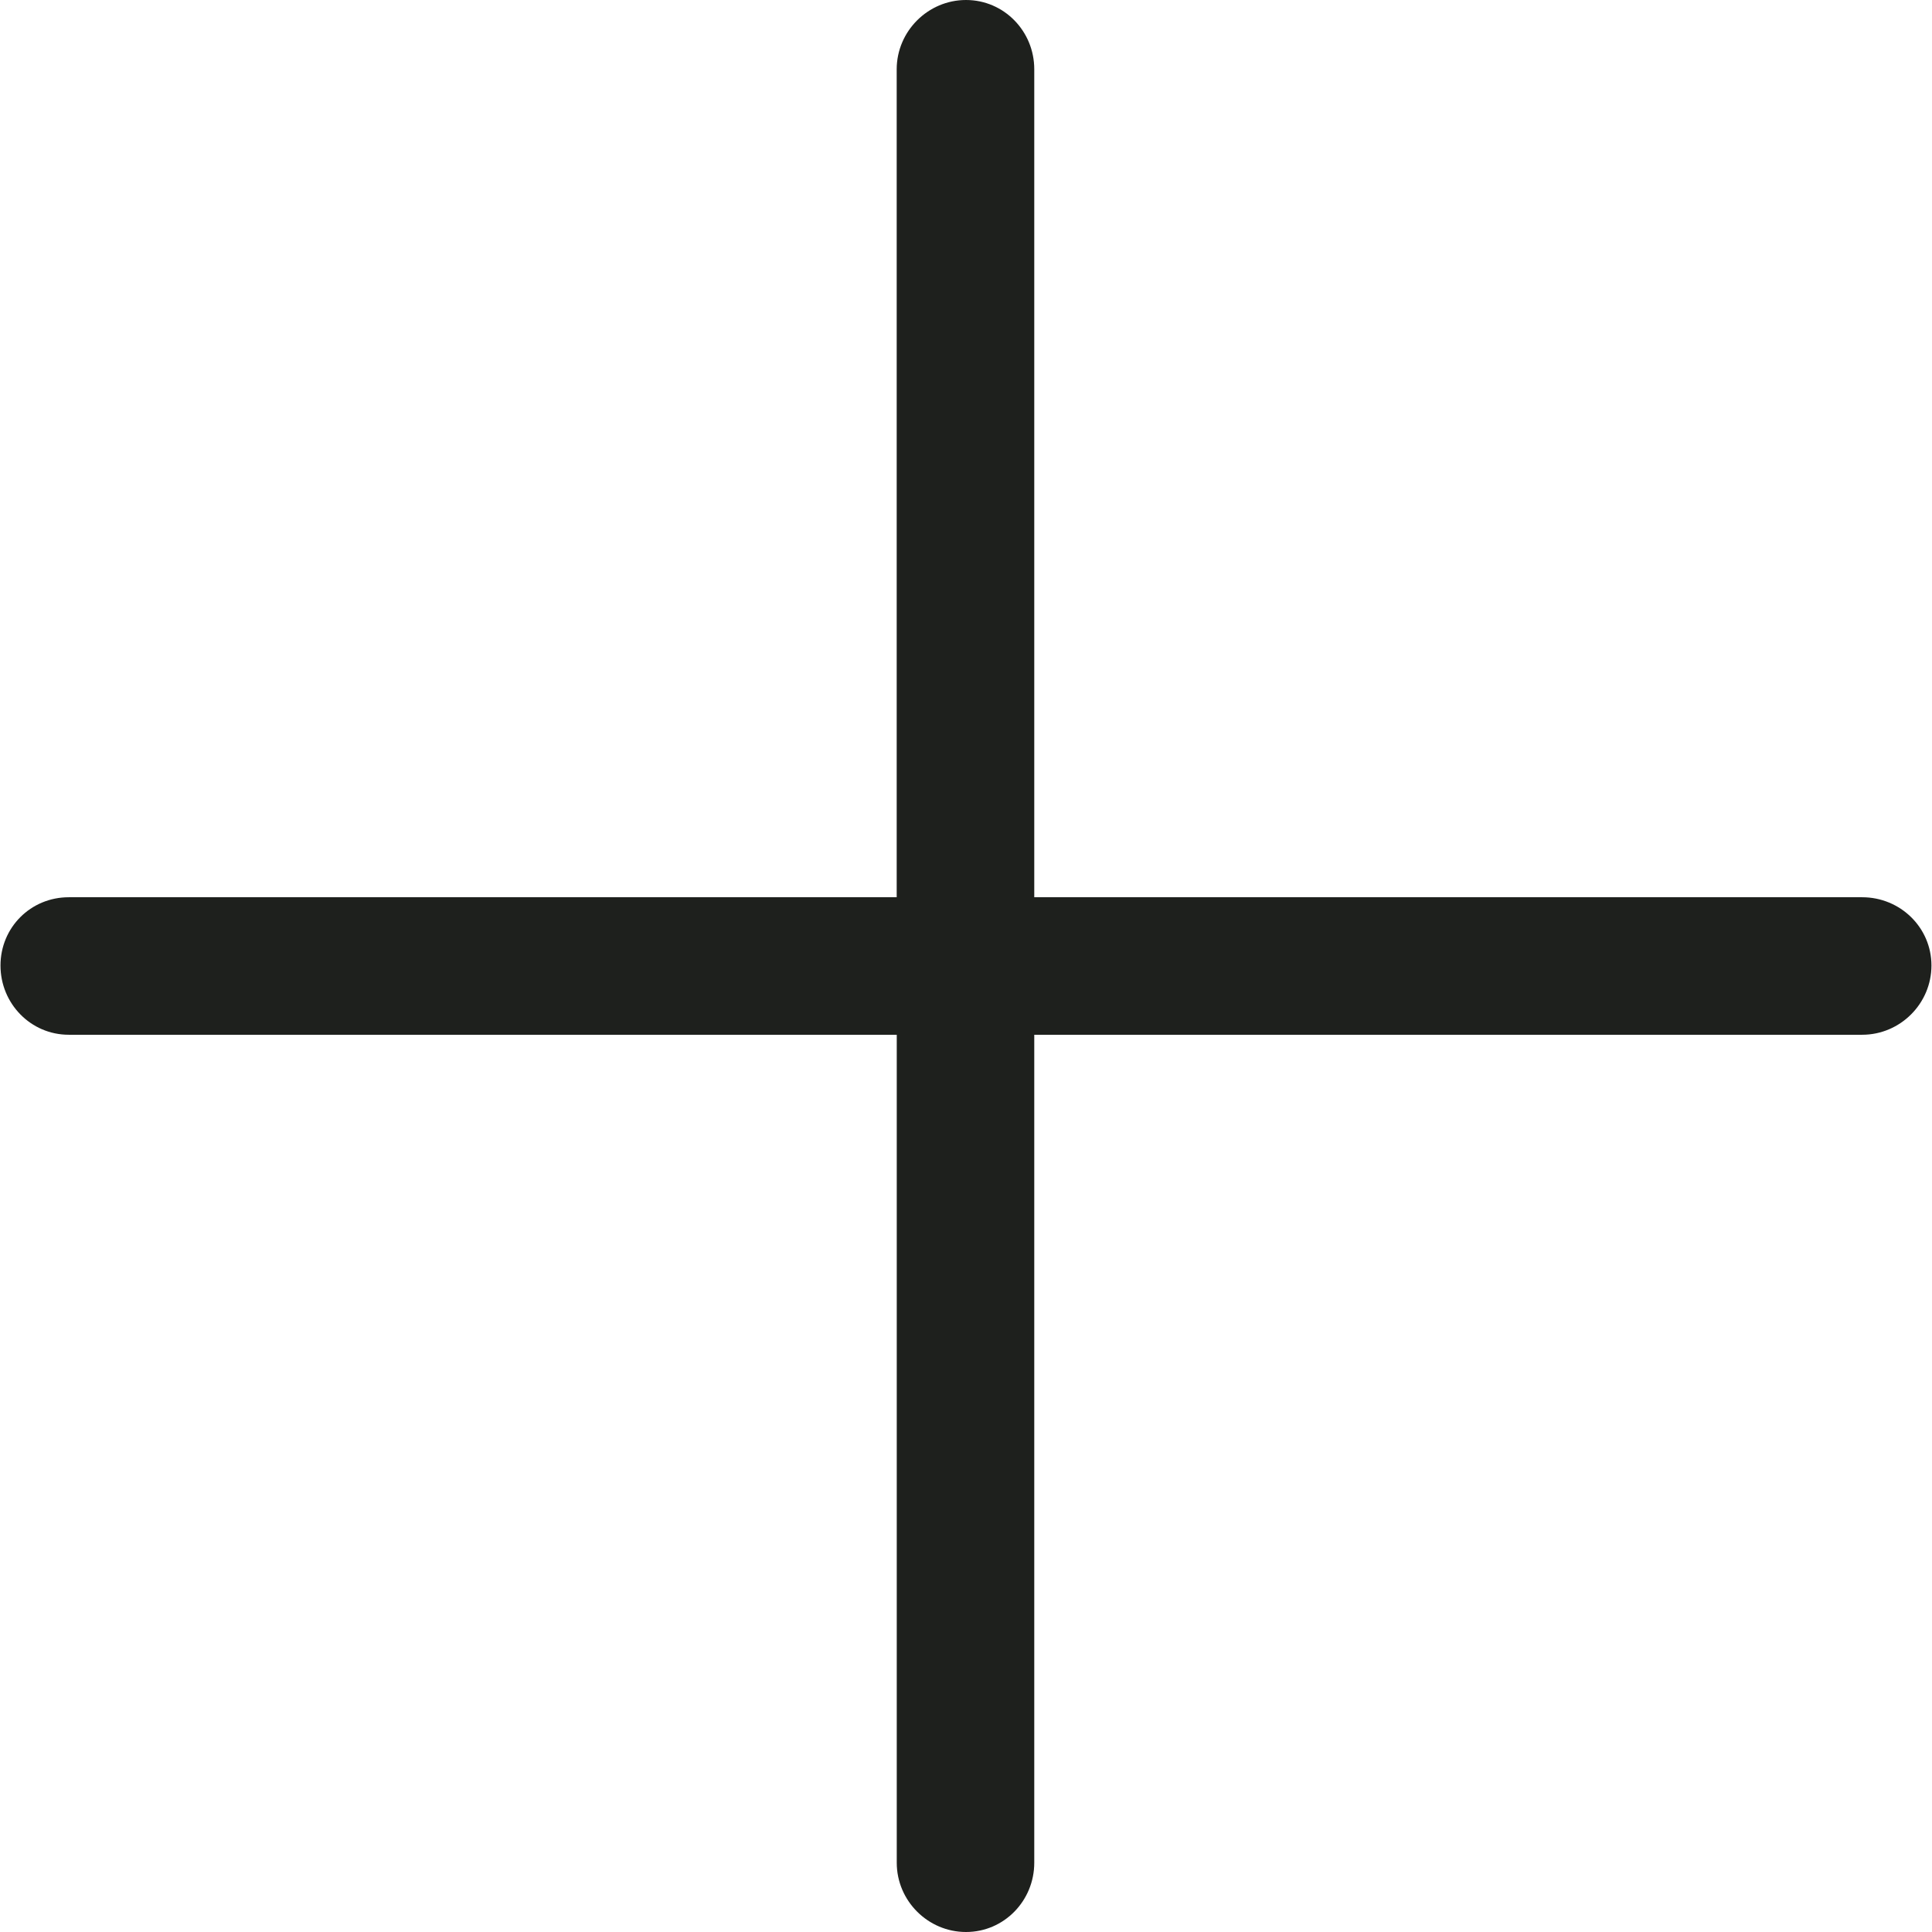
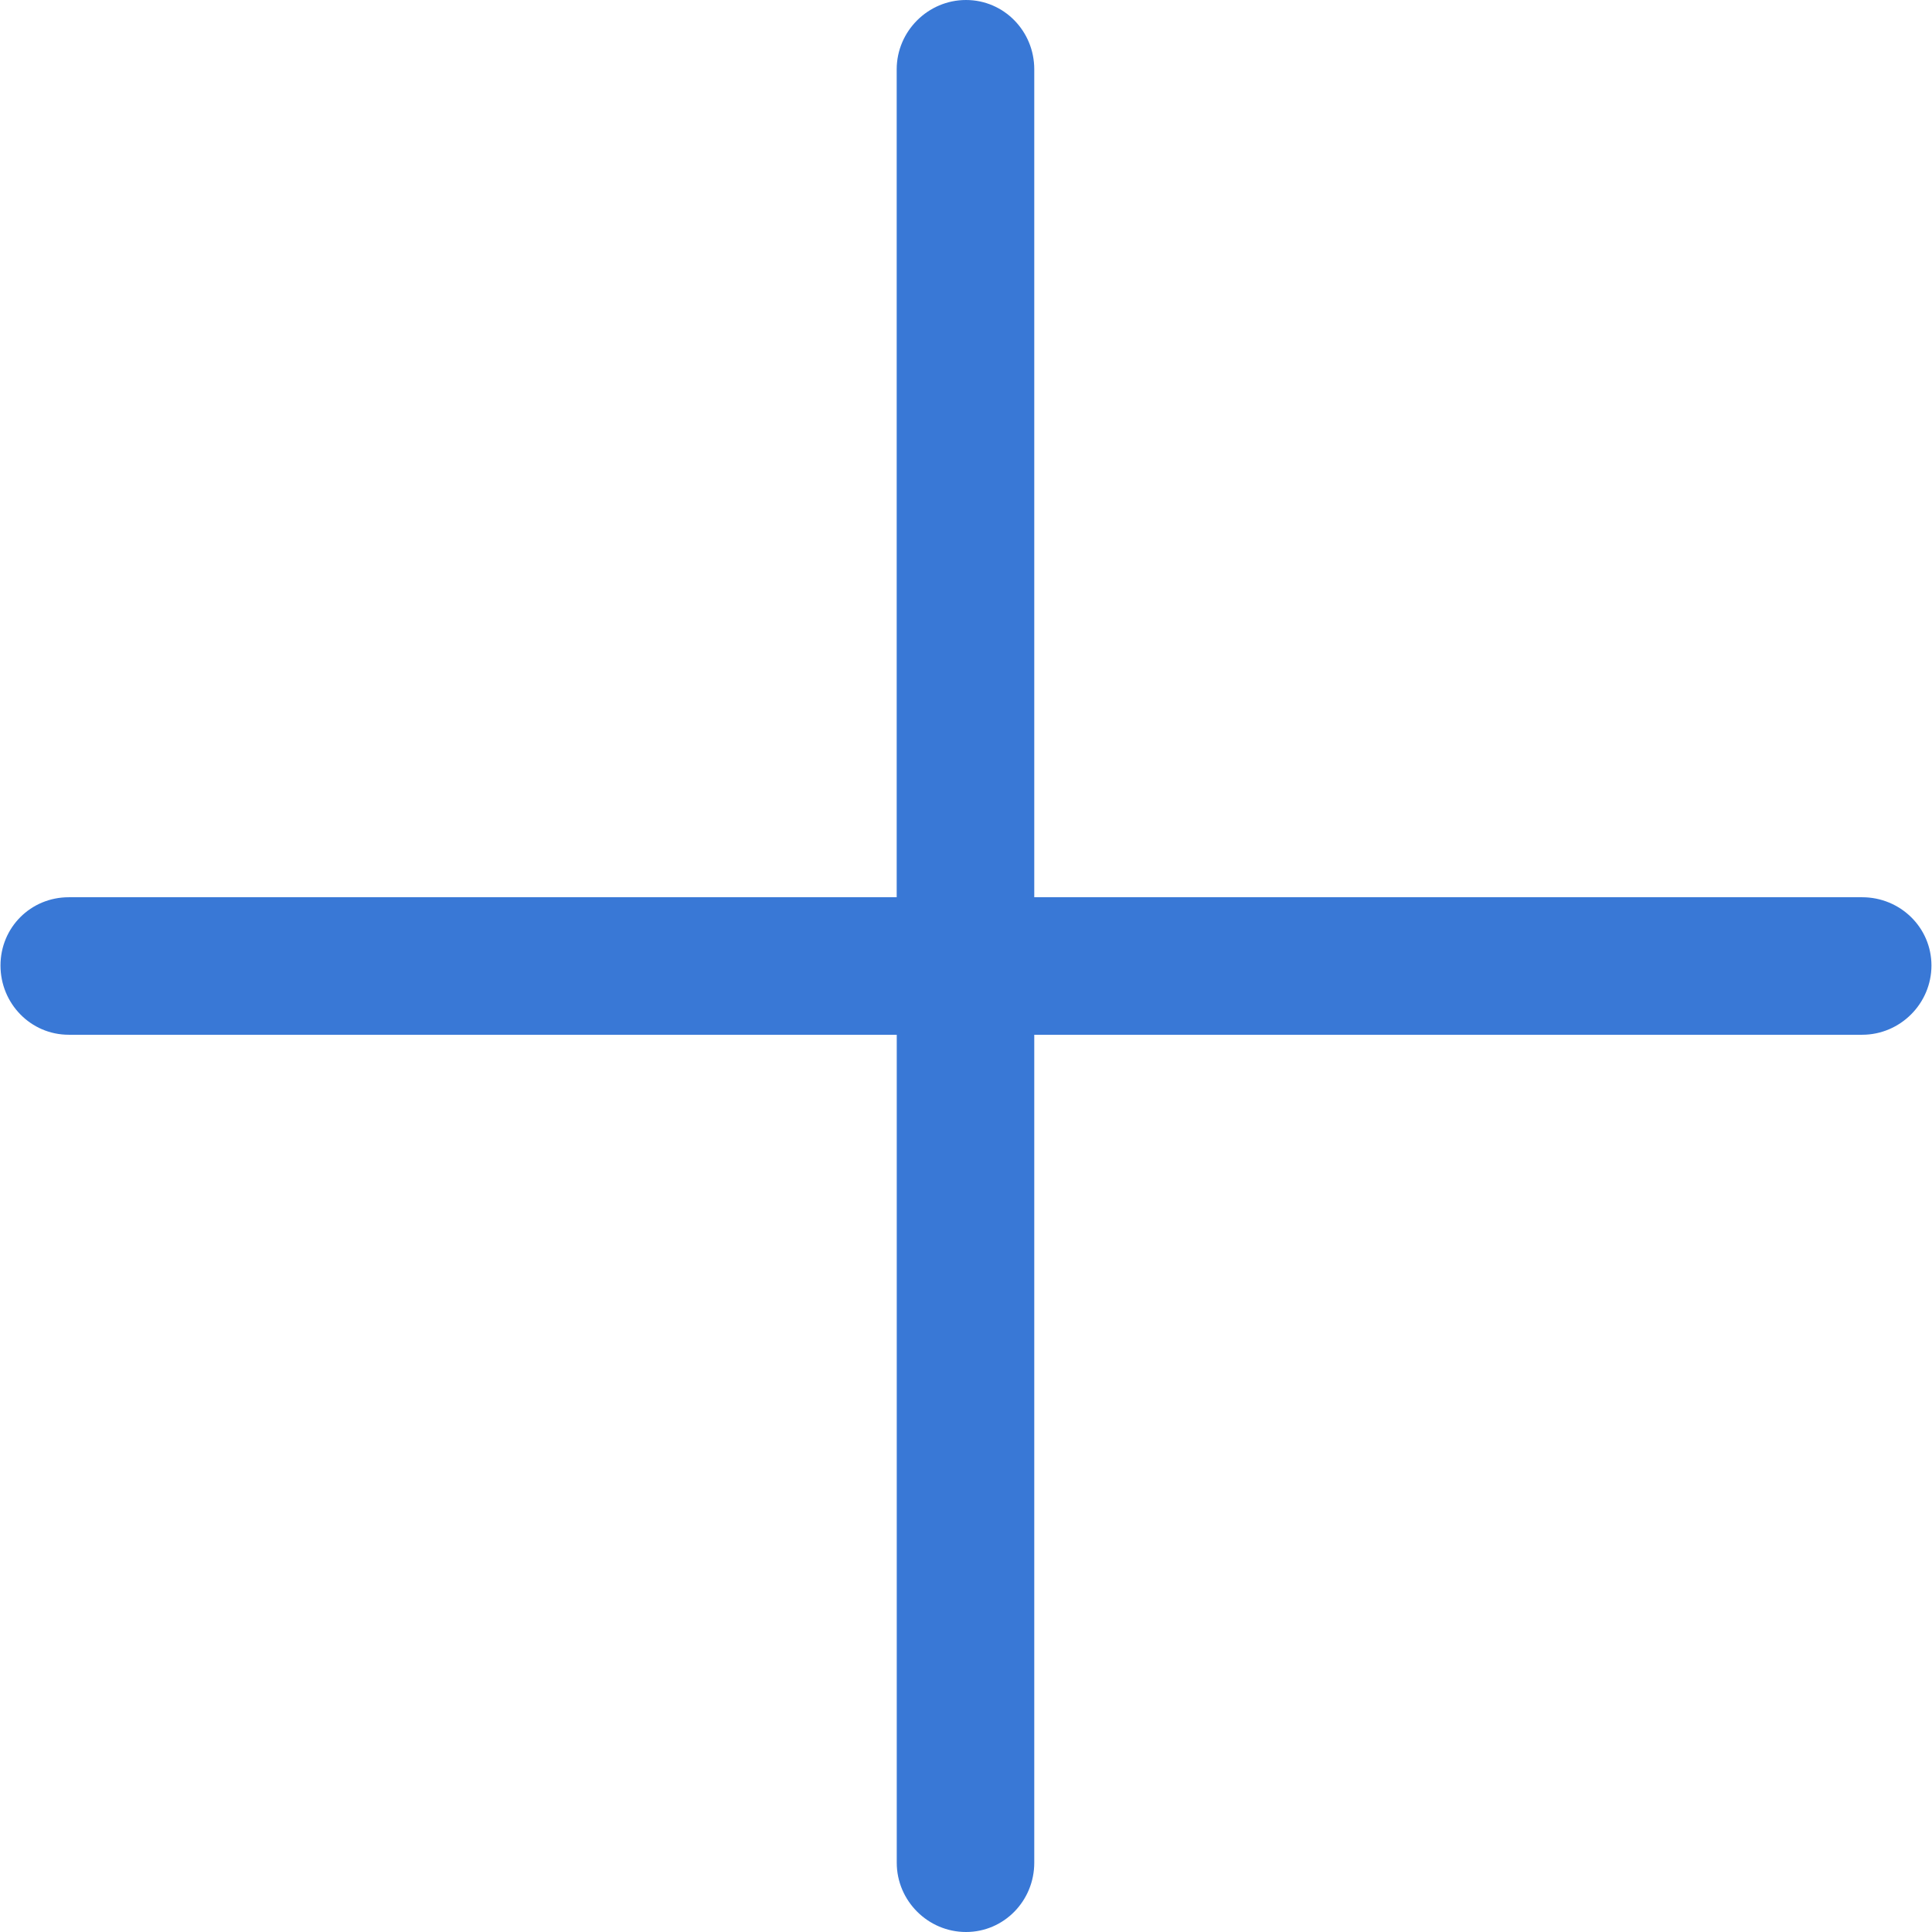
<svg xmlns="http://www.w3.org/2000/svg" version="1.1" id="Capa_1" x="0px" y="0px" viewBox="0 0 31.444 31.444" style="enable-background:new 0 0 31.444 31.444;" xml:space="preserve">
-   <path style="fill:#1E201D;" d="M1.119,16.841c-0.619,0-1.111-0.508-1.111-1.127c0-0.619,0.492-1.111,1.111-1.111h13.475V1.127  C14.595,0.508,15.103,0,15.722,0c0.619,0,1.111,0.508,1.111,1.127v13.476h13.475c0.619,0,1.127,0.492,1.127,1.111  c0,0.619-0.508,1.127-1.127,1.127H16.833v13.476c0,0.619-0.492,1.127-1.111,1.127c-0.619,0-1.127-0.508-1.127-1.127V16.841H1.119z" />
+   <path style="fill:#3978d6;" d="M1.119,16.841c-0.619,0-1.111-0.508-1.111-1.127c0-0.619,0.492-1.111,1.111-1.111h13.475V1.127  C14.595,0.508,15.103,0,15.722,0c0.619,0,1.111,0.508,1.111,1.127v13.476h13.475c0.619,0,1.127,0.492,1.127,1.111  c0,0.619-0.508,1.127-1.127,1.127H16.833v13.476c0,0.619-0.492,1.127-1.111,1.127c-0.619,0-1.127-0.508-1.127-1.127V16.841H1.119z" />
  <g>
</g>
  <g>
</g>
  <g>
</g>
  <g>
</g>
  <g>
</g>
  <g>
</g>
  <g>
</g>
  <g>
</g>
  <g>
</g>
  <g>
</g>
  <g>
</g>
  <g>
</g>
  <g>
</g>
  <g>
</g>
  <g>
</g>
</svg>
